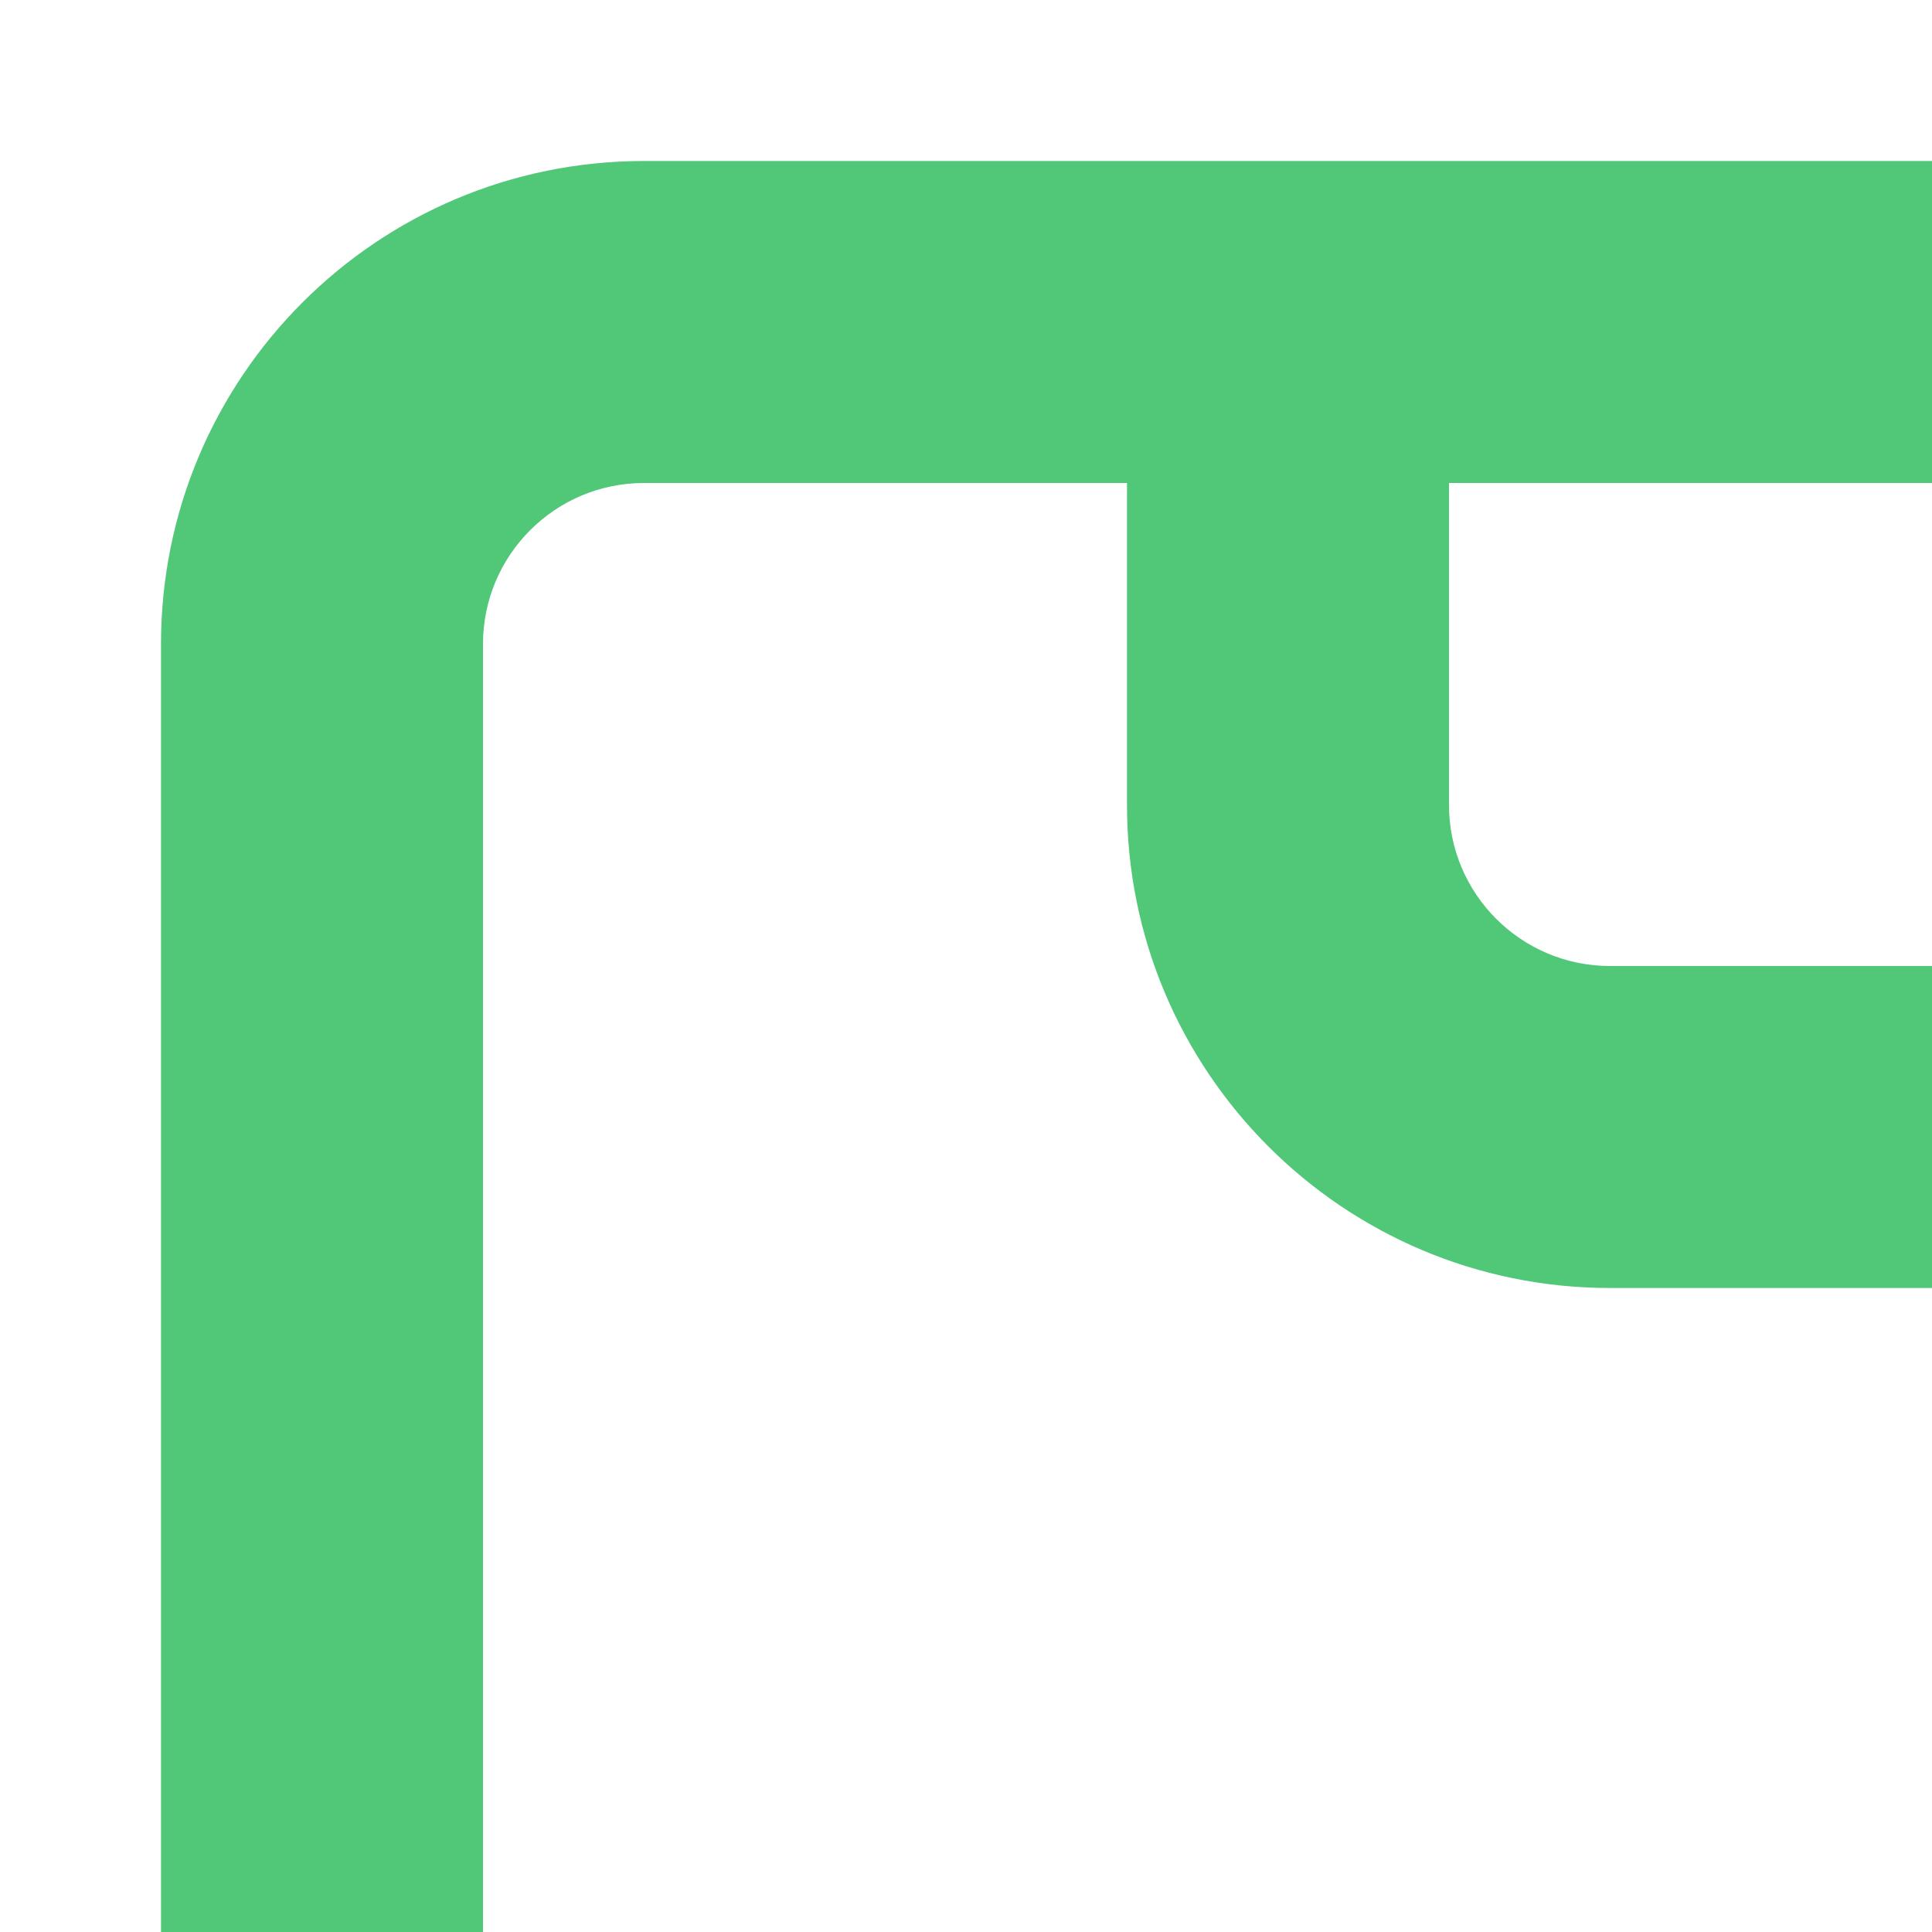
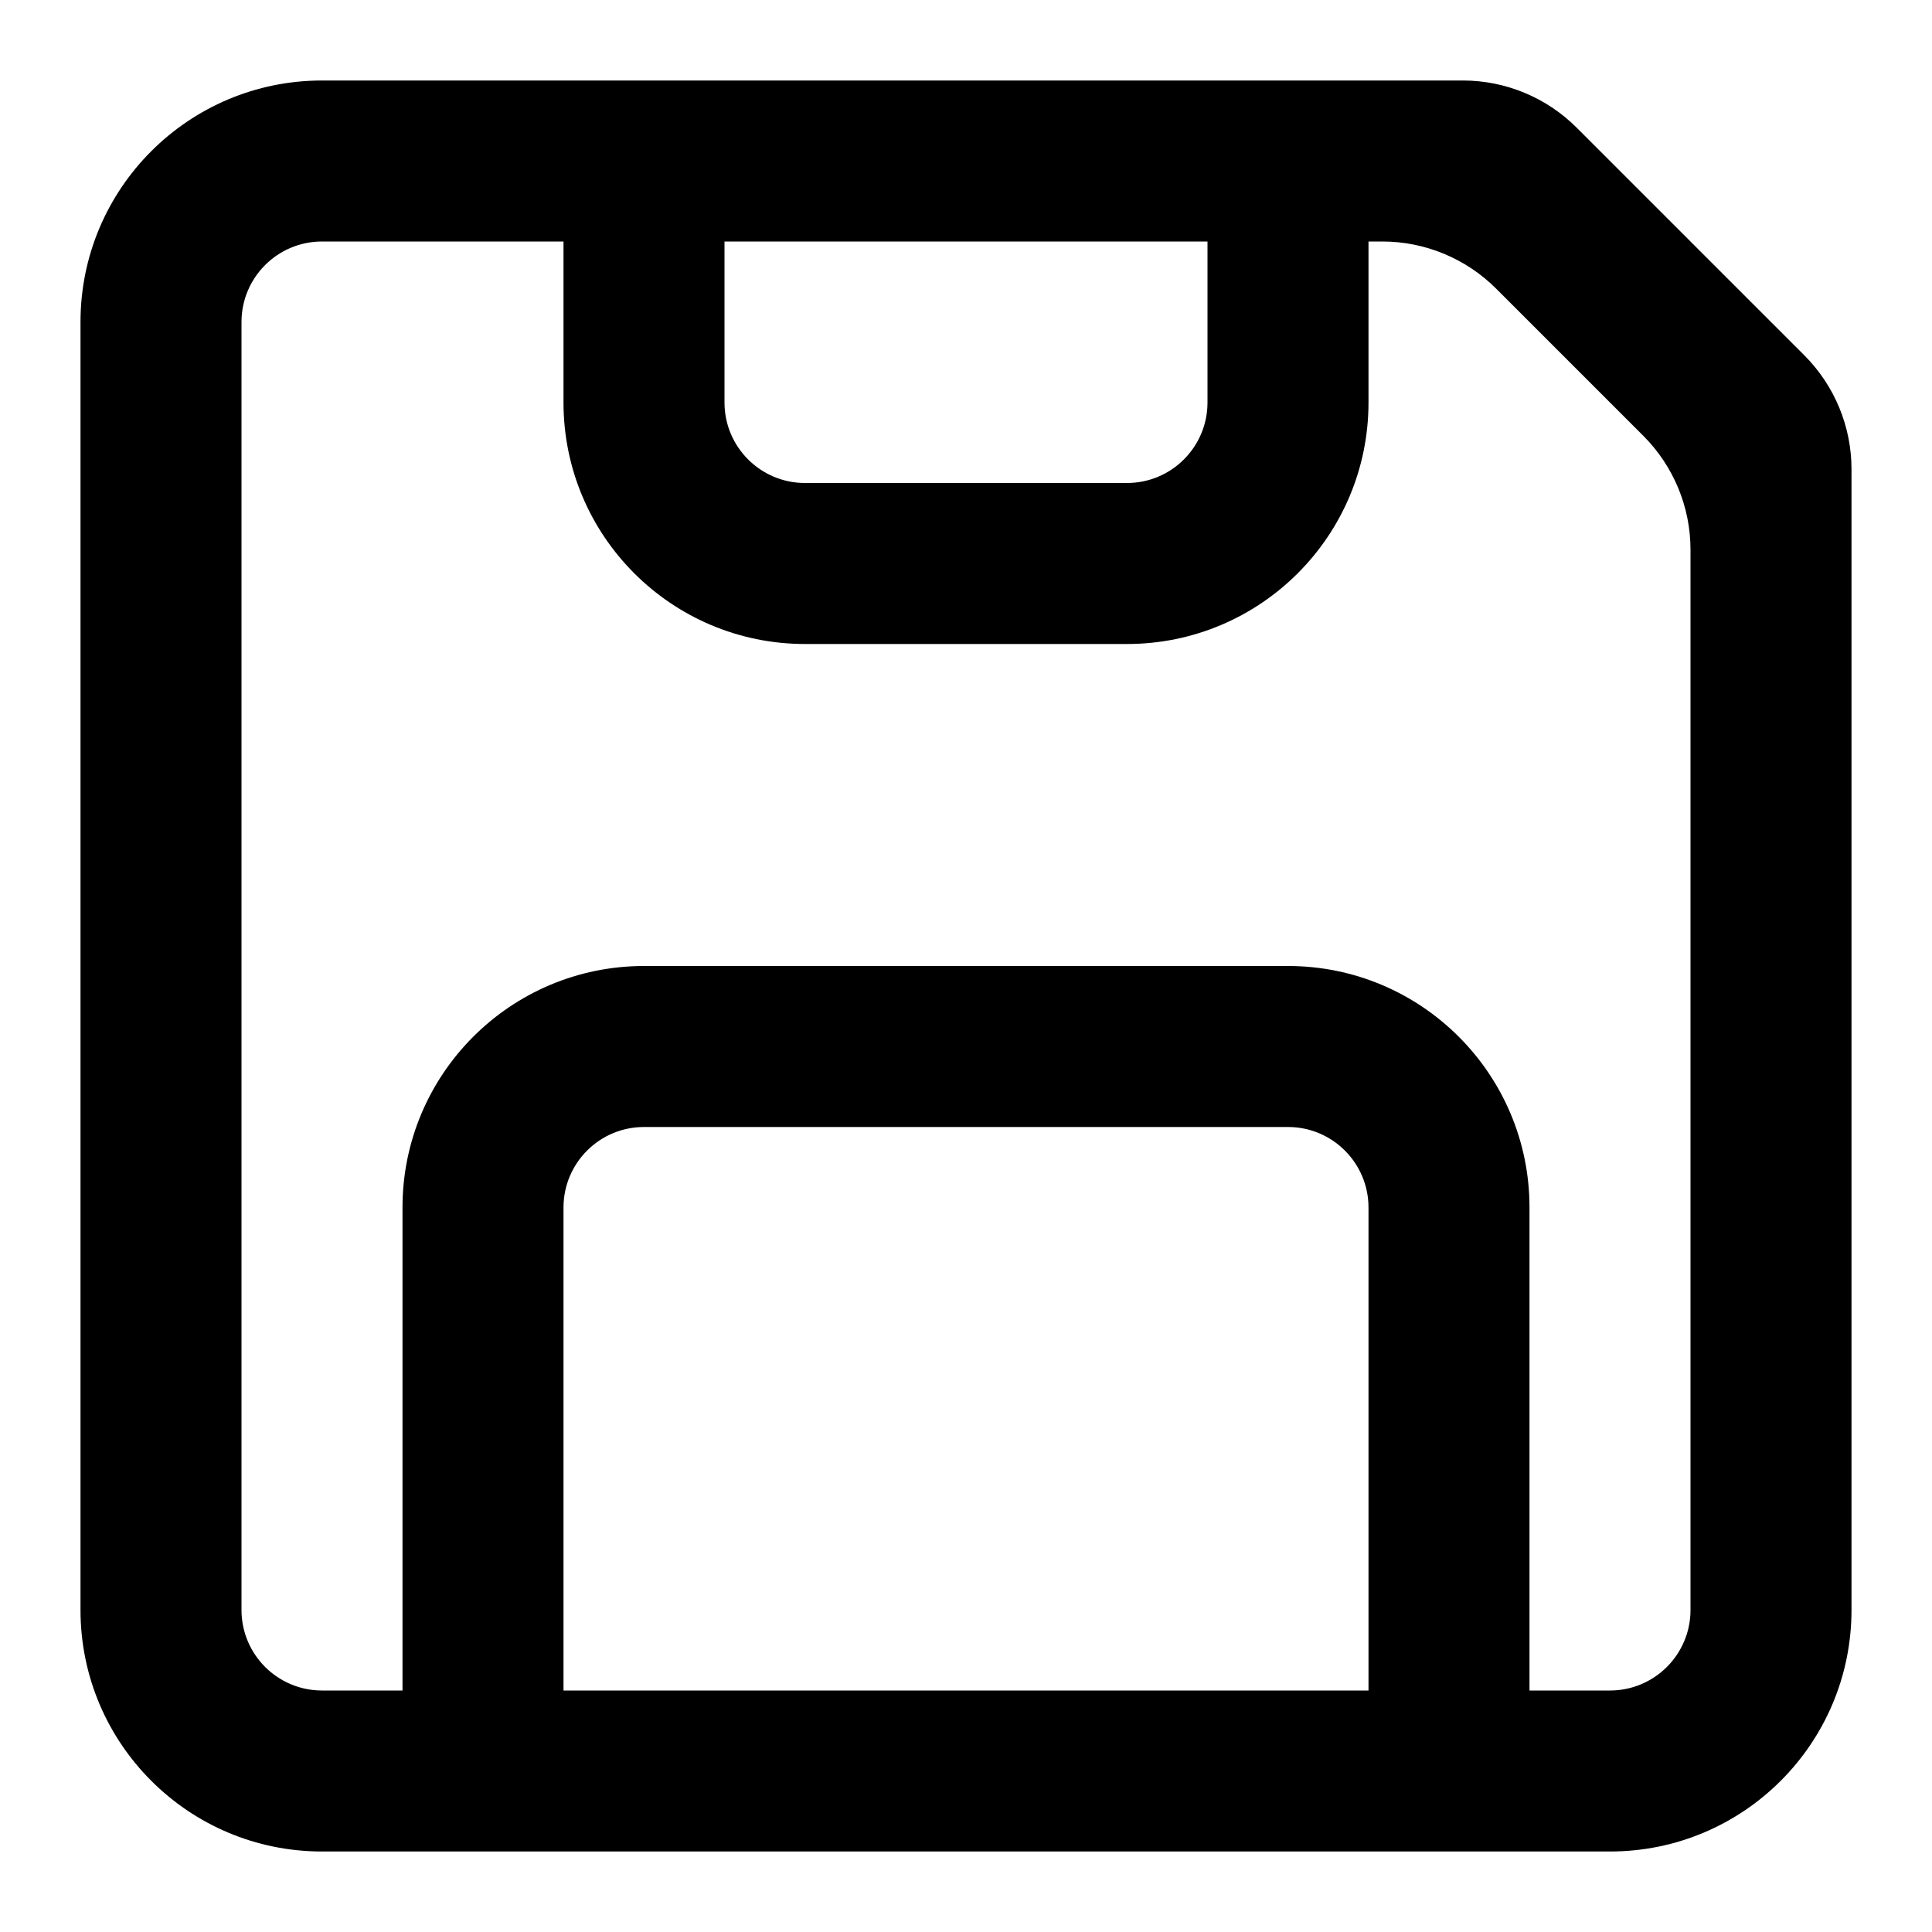
- <svg xmlns="http://www.w3.org/2000/svg" width="12px" height="12px" viewBox="0 0 12 12" fill="none">
+ <svg xmlns="http://www.w3.org/2000/svg" width="18px" height="18px" viewBox="0 0 24 24" fill="none">
  <g id="SVGRepo_bgCarrier" stroke-width="0" />
  <g id="SVGRepo_tracerCarrier" stroke-linecap="round" stroke-linejoin="round" />
  <g id="SVGRepo_iconCarrier">
-     <path fill-rule="evenodd" clip-rule="evenodd" d="M18.172 1C18.702 1 19.211 1.211 19.586 1.586L22.414 4.414C22.789 4.789 23 5.298 23 5.828V20C23 21.657 21.657 23 20 23H4C2.343 23 1 21.657 1 20V4C1 2.343 2.343 1 4 1H18.172ZM4 3C3.448 3 3 3.448 3 4V20C3 20.552 3.448 21 4 21L5 21L5 15C5 13.343 6.343 12 8 12L16 12C17.657 12 19 13.343 19 15V21H20C20.552 21 21 20.552 21 20V6.828C21 6.298 20.789 5.789 20.414 5.414L18.586 3.586C18.211 3.211 17.702 3 17.172 3H17V5C17 6.657 15.657 8 14 8H10C8.343 8 7 6.657 7 5V3H4ZM17 21V15C17 14.448 16.552 14 16 14L8 14C7.448 14 7 14.448 7 15L7 21L17 21ZM9 3H15V5C15 5.552 14.552 6 14 6H10C9.448 6 9 5.552 9 5V3Z" fill="#50C878" />
+     <path fill-rule="evenodd" clip-rule="evenodd" d="M18.172 1C18.702 1 19.211 1.211 19.586 1.586L22.414 4.414C22.789 4.789 23 5.298 23 5.828V20C23 21.657 21.657 23 20 23H4C2.343 23 1 21.657 1 20V4C1 2.343 2.343 1 4 1H18.172ZM4 3C3.448 3 3 3.448 3 4V20C3 20.552 3.448 21 4 21L5 21L5 15C5 13.343 6.343 12 8 12L16 12C17.657 12 19 13.343 19 15V21H20C20.552 21 21 20.552 21 20V6.828C21 6.298 20.789 5.789 20.414 5.414L18.586 3.586C18.211 3.211 17.702 3 17.172 3H17V5C17 6.657 15.657 8 14 8H10C8.343 8 7 6.657 7 5V3H4ZM17 21V15C17 14.448 16.552 14 16 14L8 14C7.448 14 7 14.448 7 15L7 21L17 21ZM9 3H15V5C15 5.552 14.552 6 14 6H10C9.448 6 9 5.552 9 5V3Z" fill="currentColor" />
  </g>
</svg>
